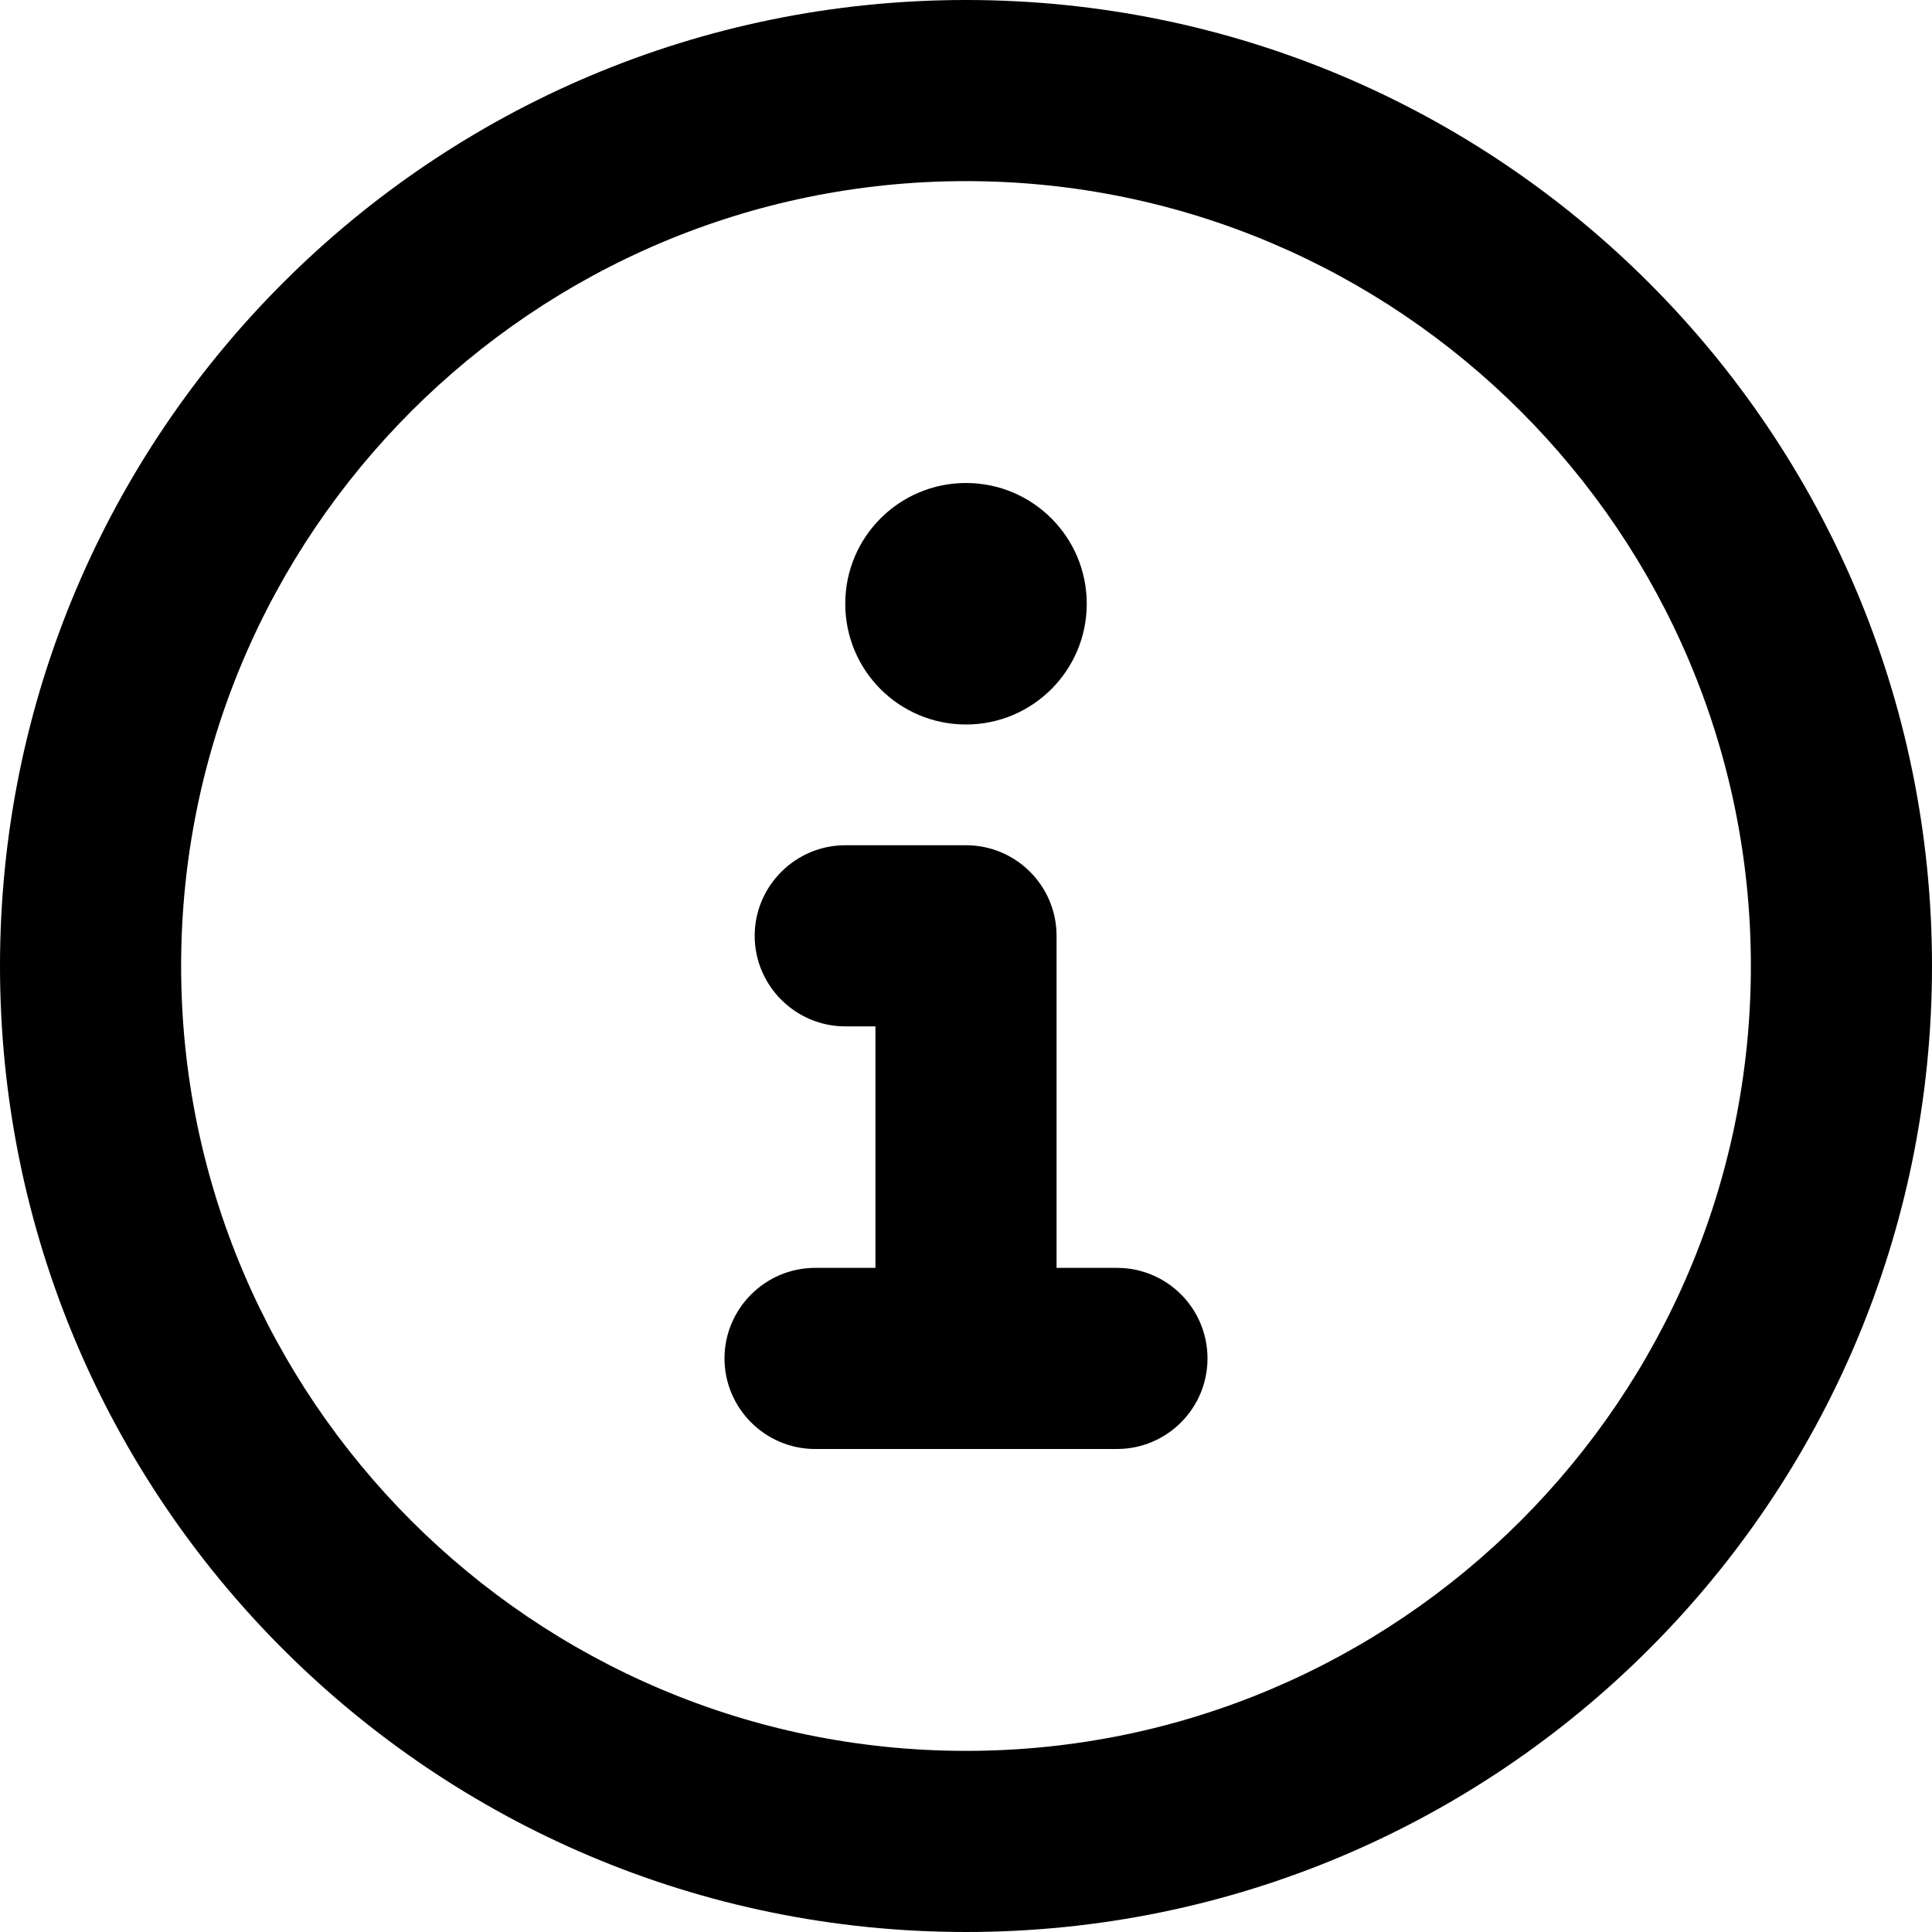
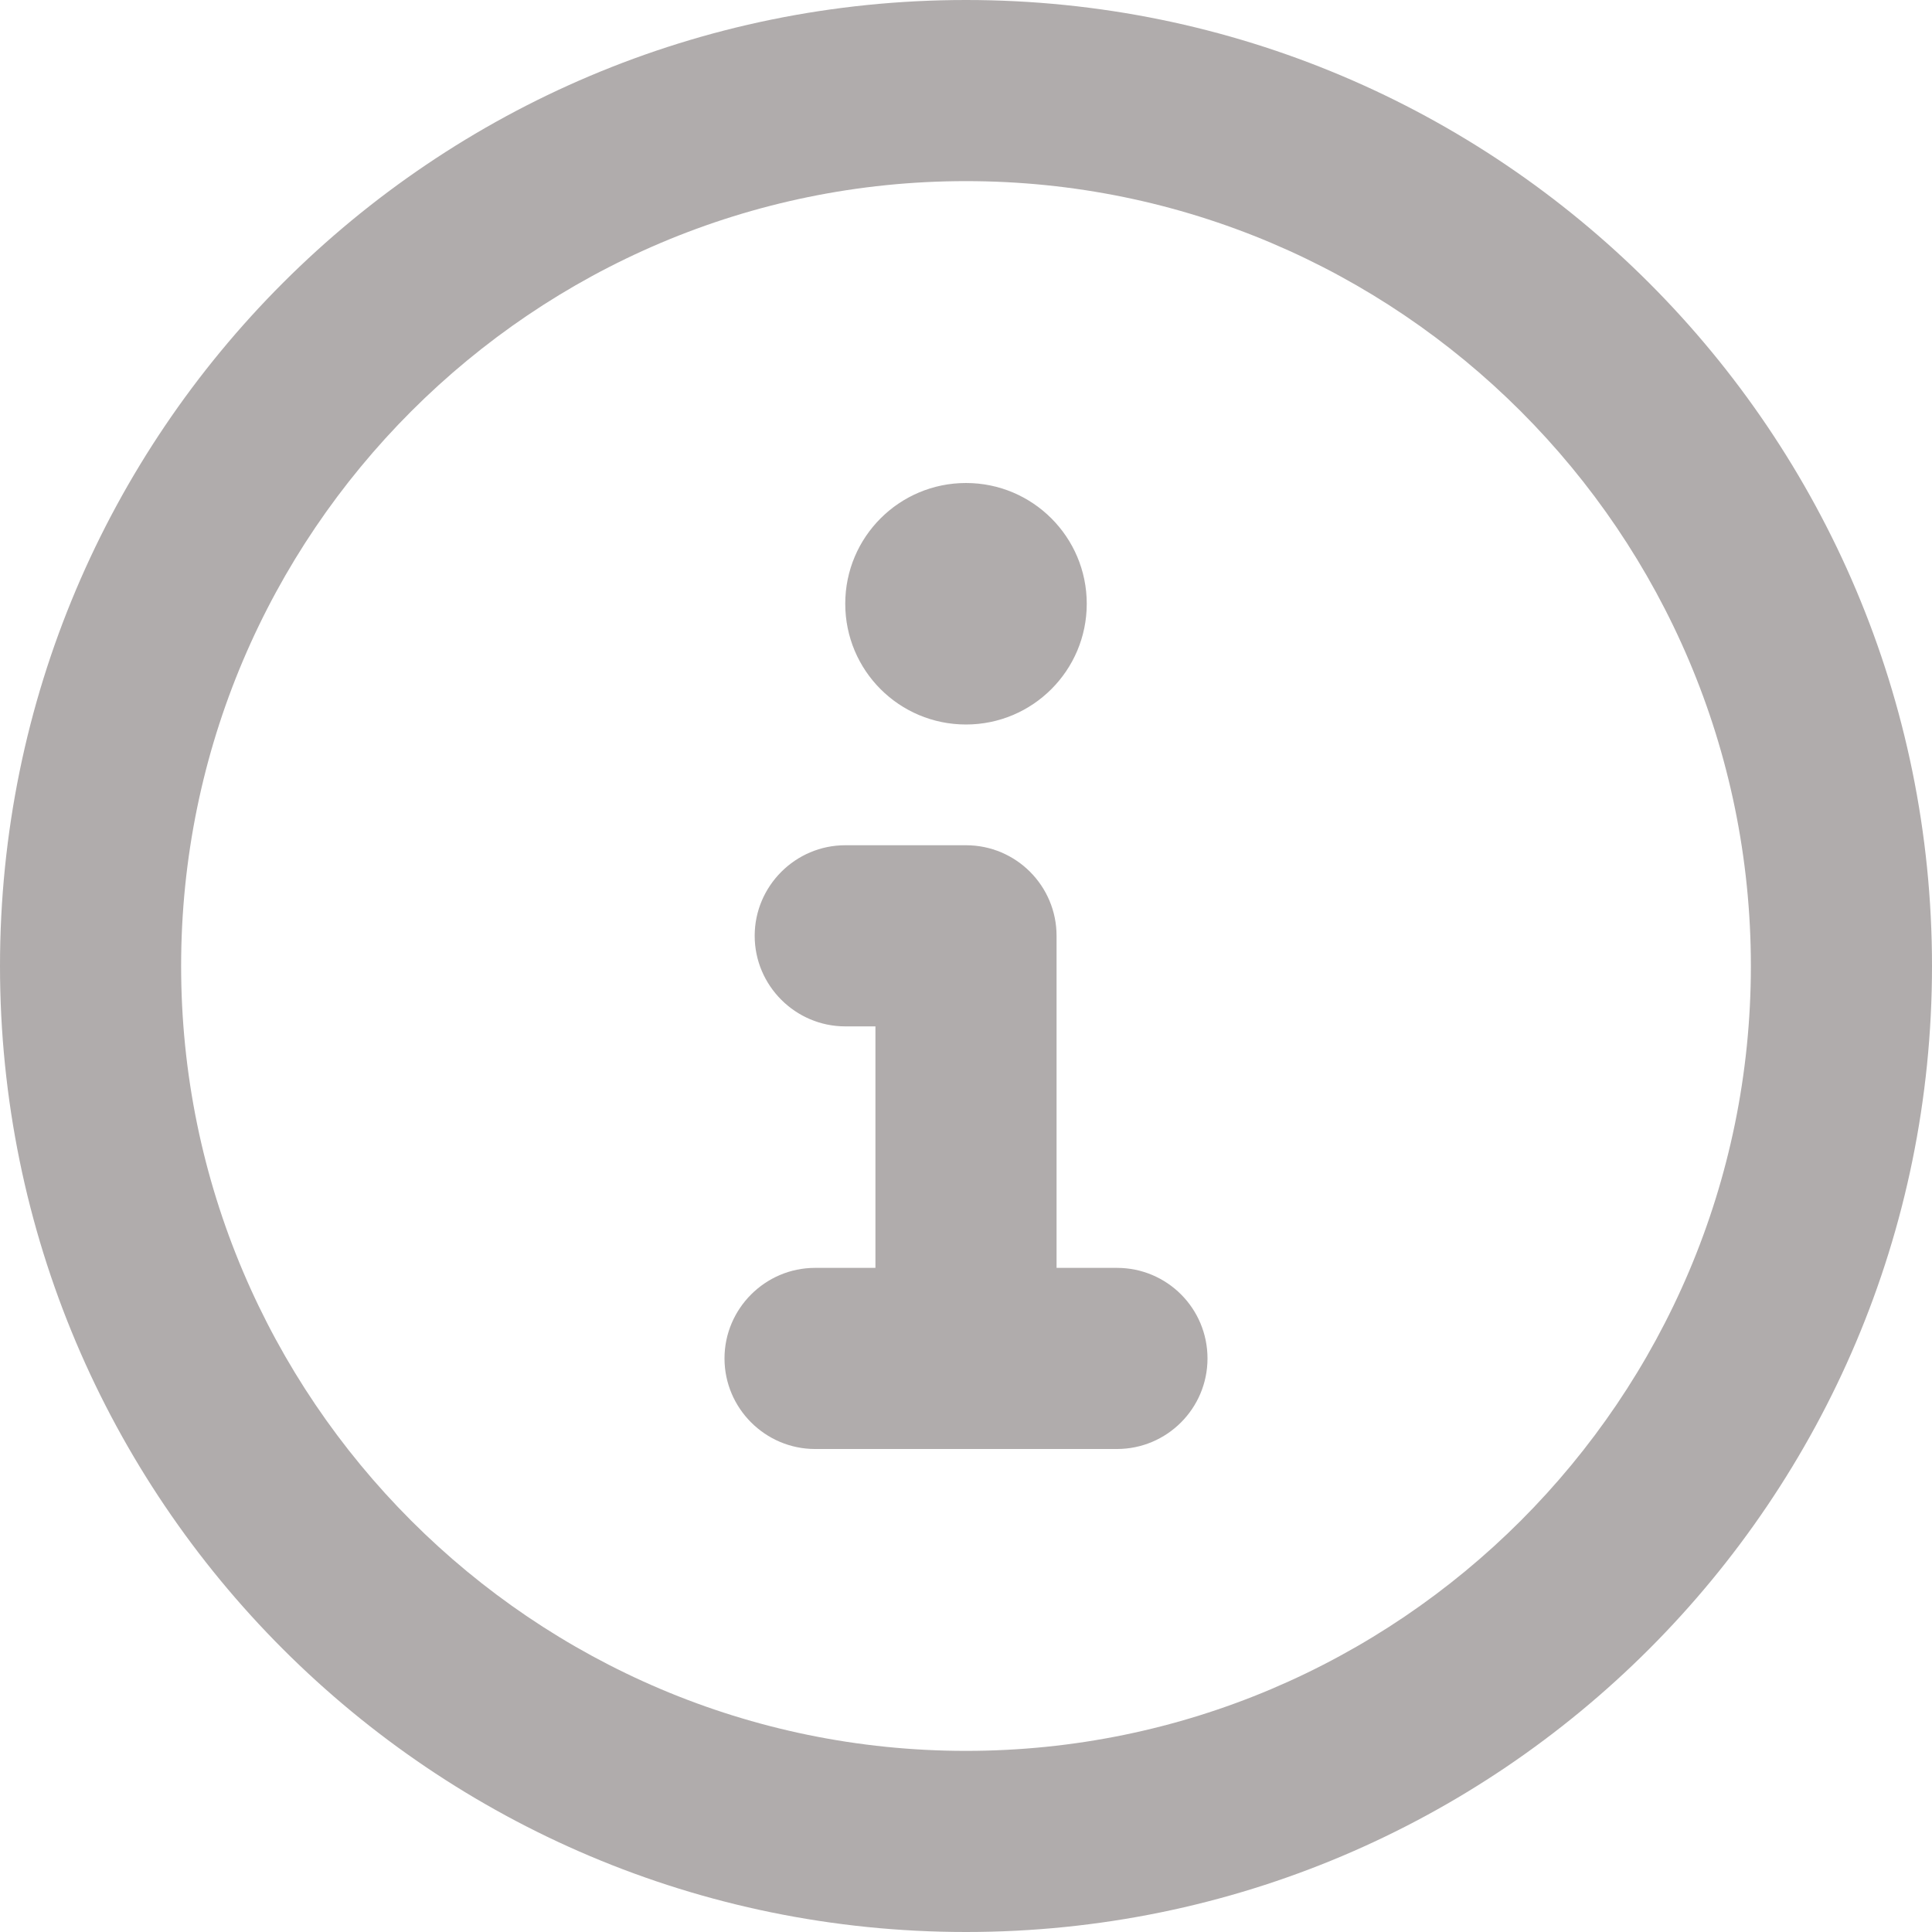
<svg xmlns="http://www.w3.org/2000/svg" aria-hidden="true" focusable="false" data-prefix="far" data-icon="circle-info" class="svg-inline--fa fa-circle-info icon" role="img" viewBox="0 0 512 512">
-   <path fill="currentColor" d="M256 0C114.6 0 0 114.6 0 256s114.6 256 256 256s256-114.6 256-256S397.4 0 256 0zM256 464c-114.7 0-208-93.31-208-208S141.3 48 256 48s208 93.31 208 208S370.7 464 256 464zM296 336h-16V248C280 234.8 269.3 224 256 224H224C210.8 224 200 234.8 200 248S210.8 272 224 272h8v64h-16C202.8 336 192 346.8 192 360S202.8 384 216 384h80c13.25 0 24-10.75 24-24S309.3 336 296 336zM256 192c17.67 0 32-14.33 32-32c0-17.67-14.33-32-32-32S224 142.3 224 160C224 177.7 238.3 192 256 192z">
+   <path fill="#b0acac" d="M256 0C114.6 0 0 114.6 0 256s114.6 256 256 256s256-114.6 256-256S397.4 0 256 0zM256 464c-114.7 0-208-93.31-208-208S141.3 48 256 48s208 93.31 208 208S370.7 464 256 464zM296 336h-16V248C280 234.8 269.3 224 256 224H224C210.8 224 200 234.8 200 248S210.8 272 224 272h8v64h-16C202.8 336 192 346.8 192 360S202.8 384 216 384h80c13.25 0 24-10.75 24-24S309.3 336 296 336zM256 192c17.67 0 32-14.33 32-32c0-17.67-14.33-32-32-32S224 142.3 224 160C224 177.7 238.3 192 256 192z">
    </path>
</svg>
